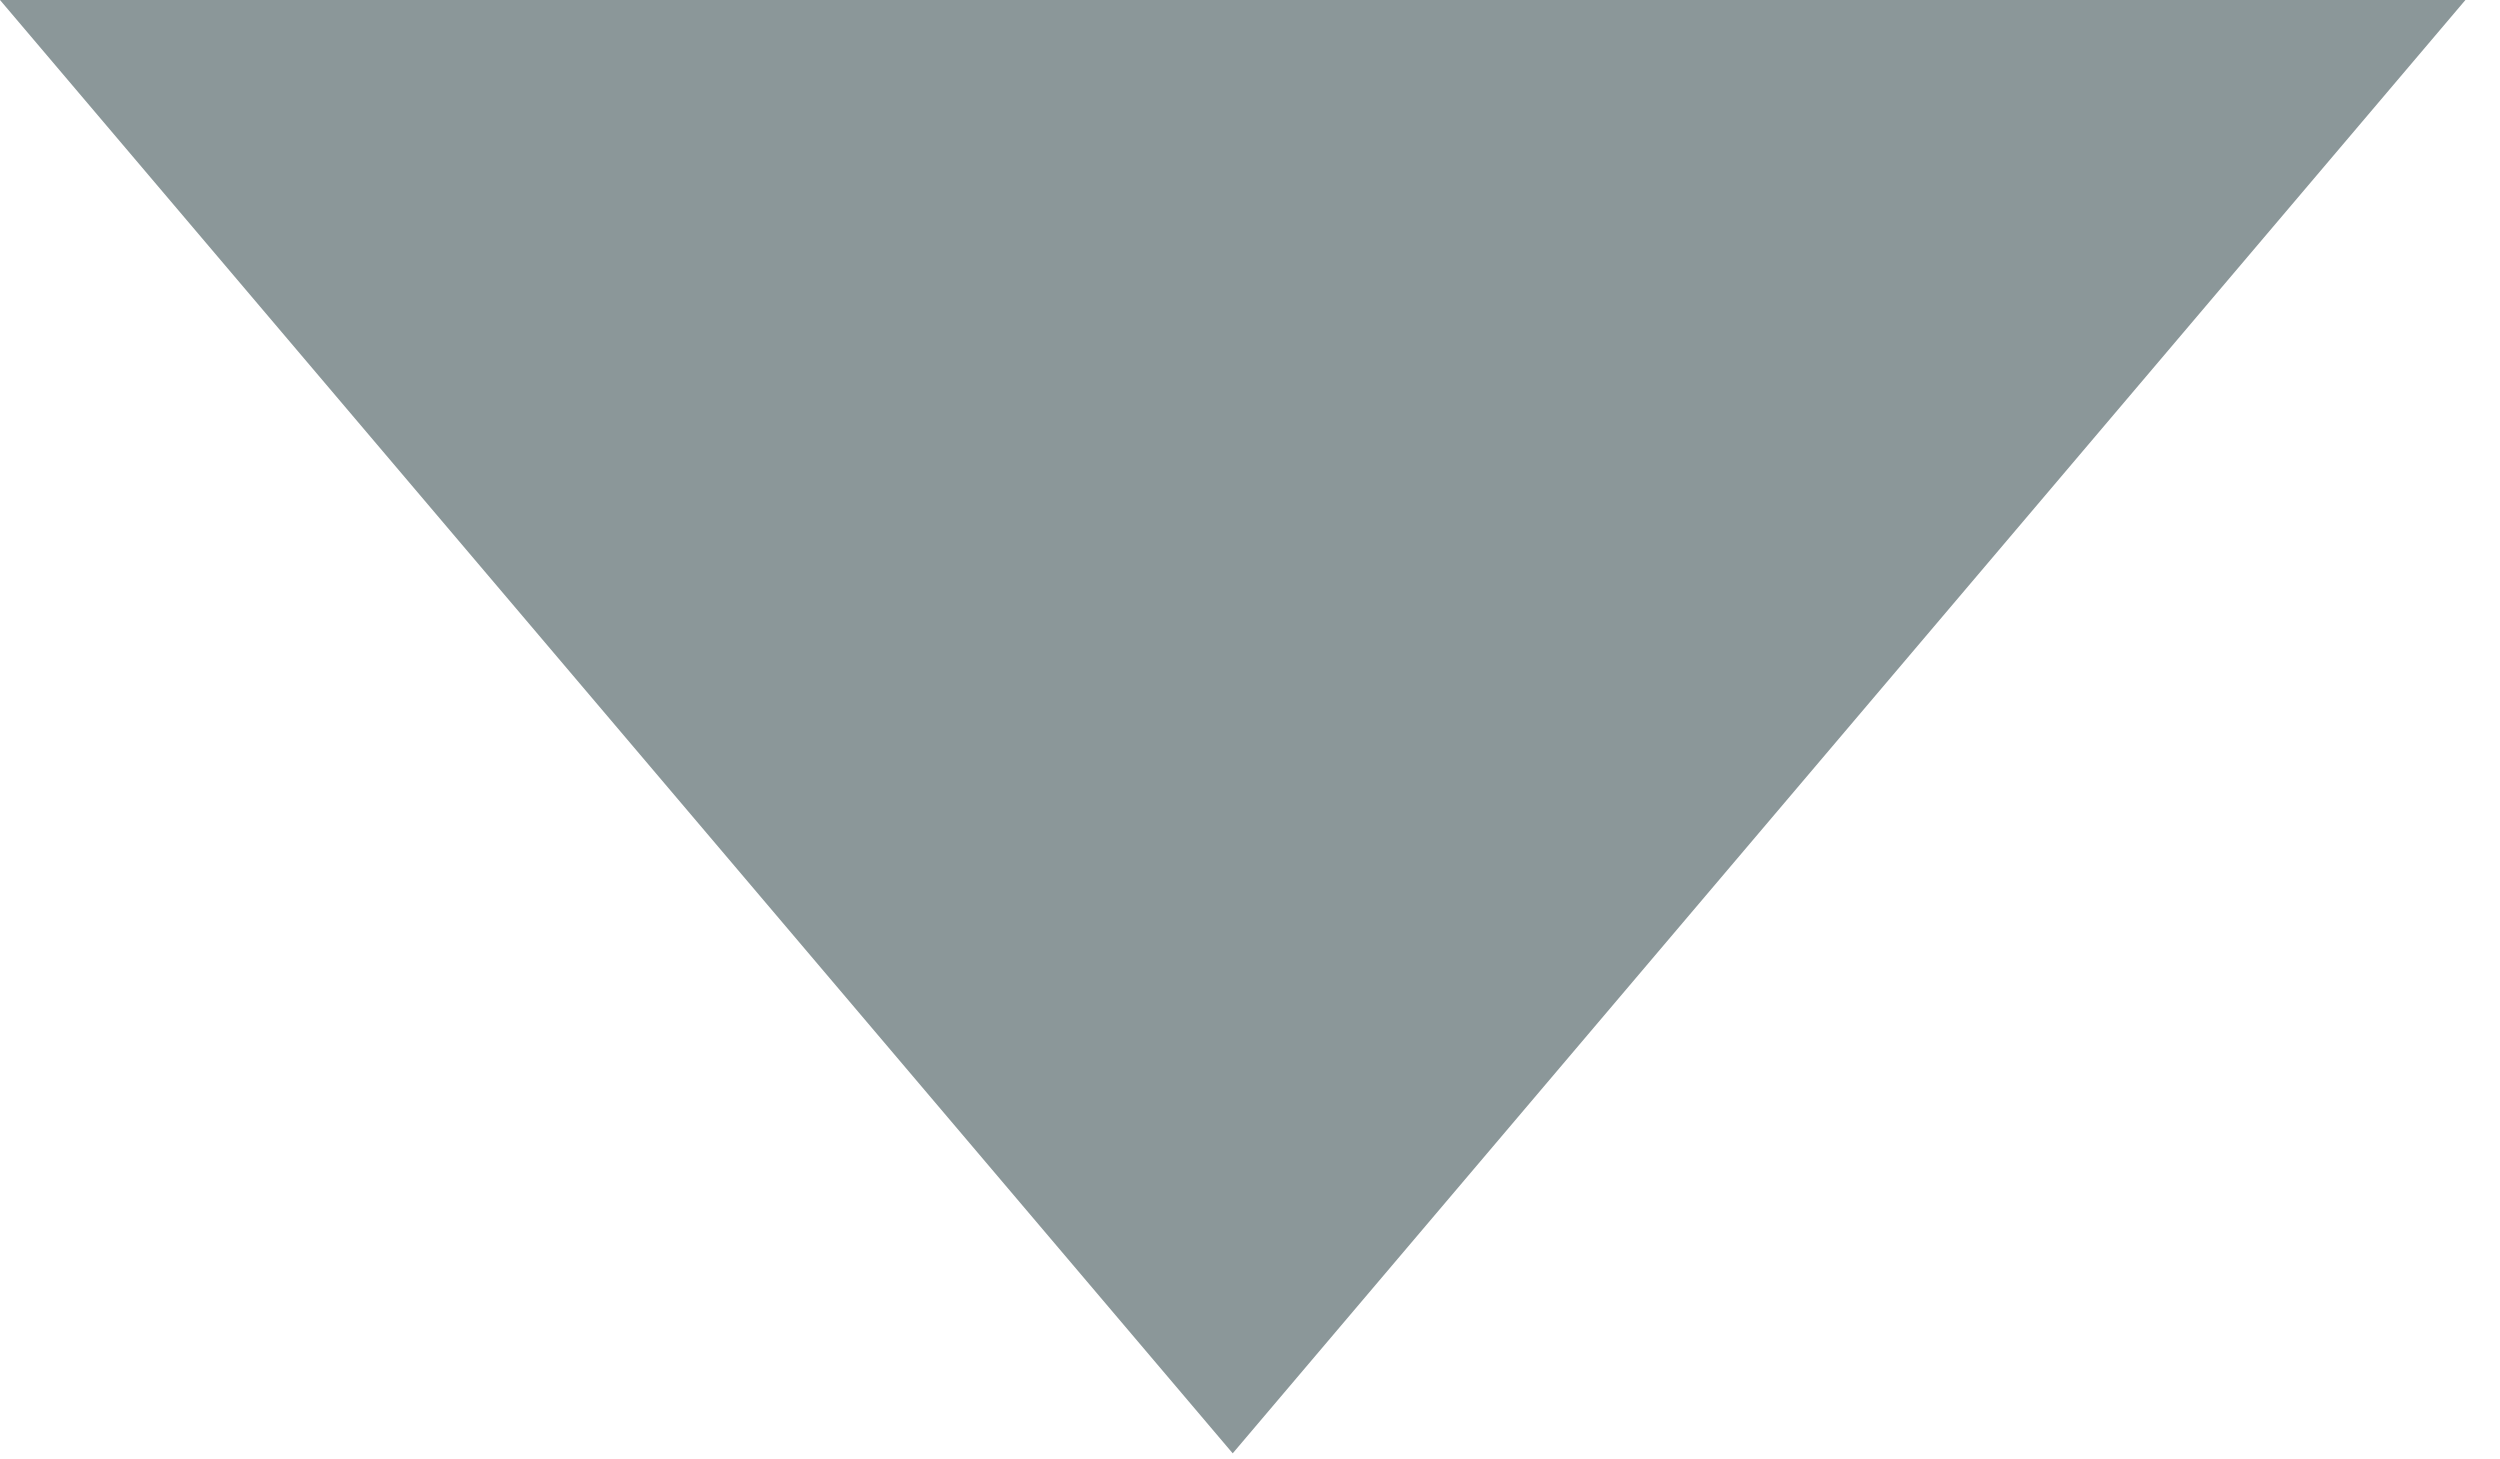
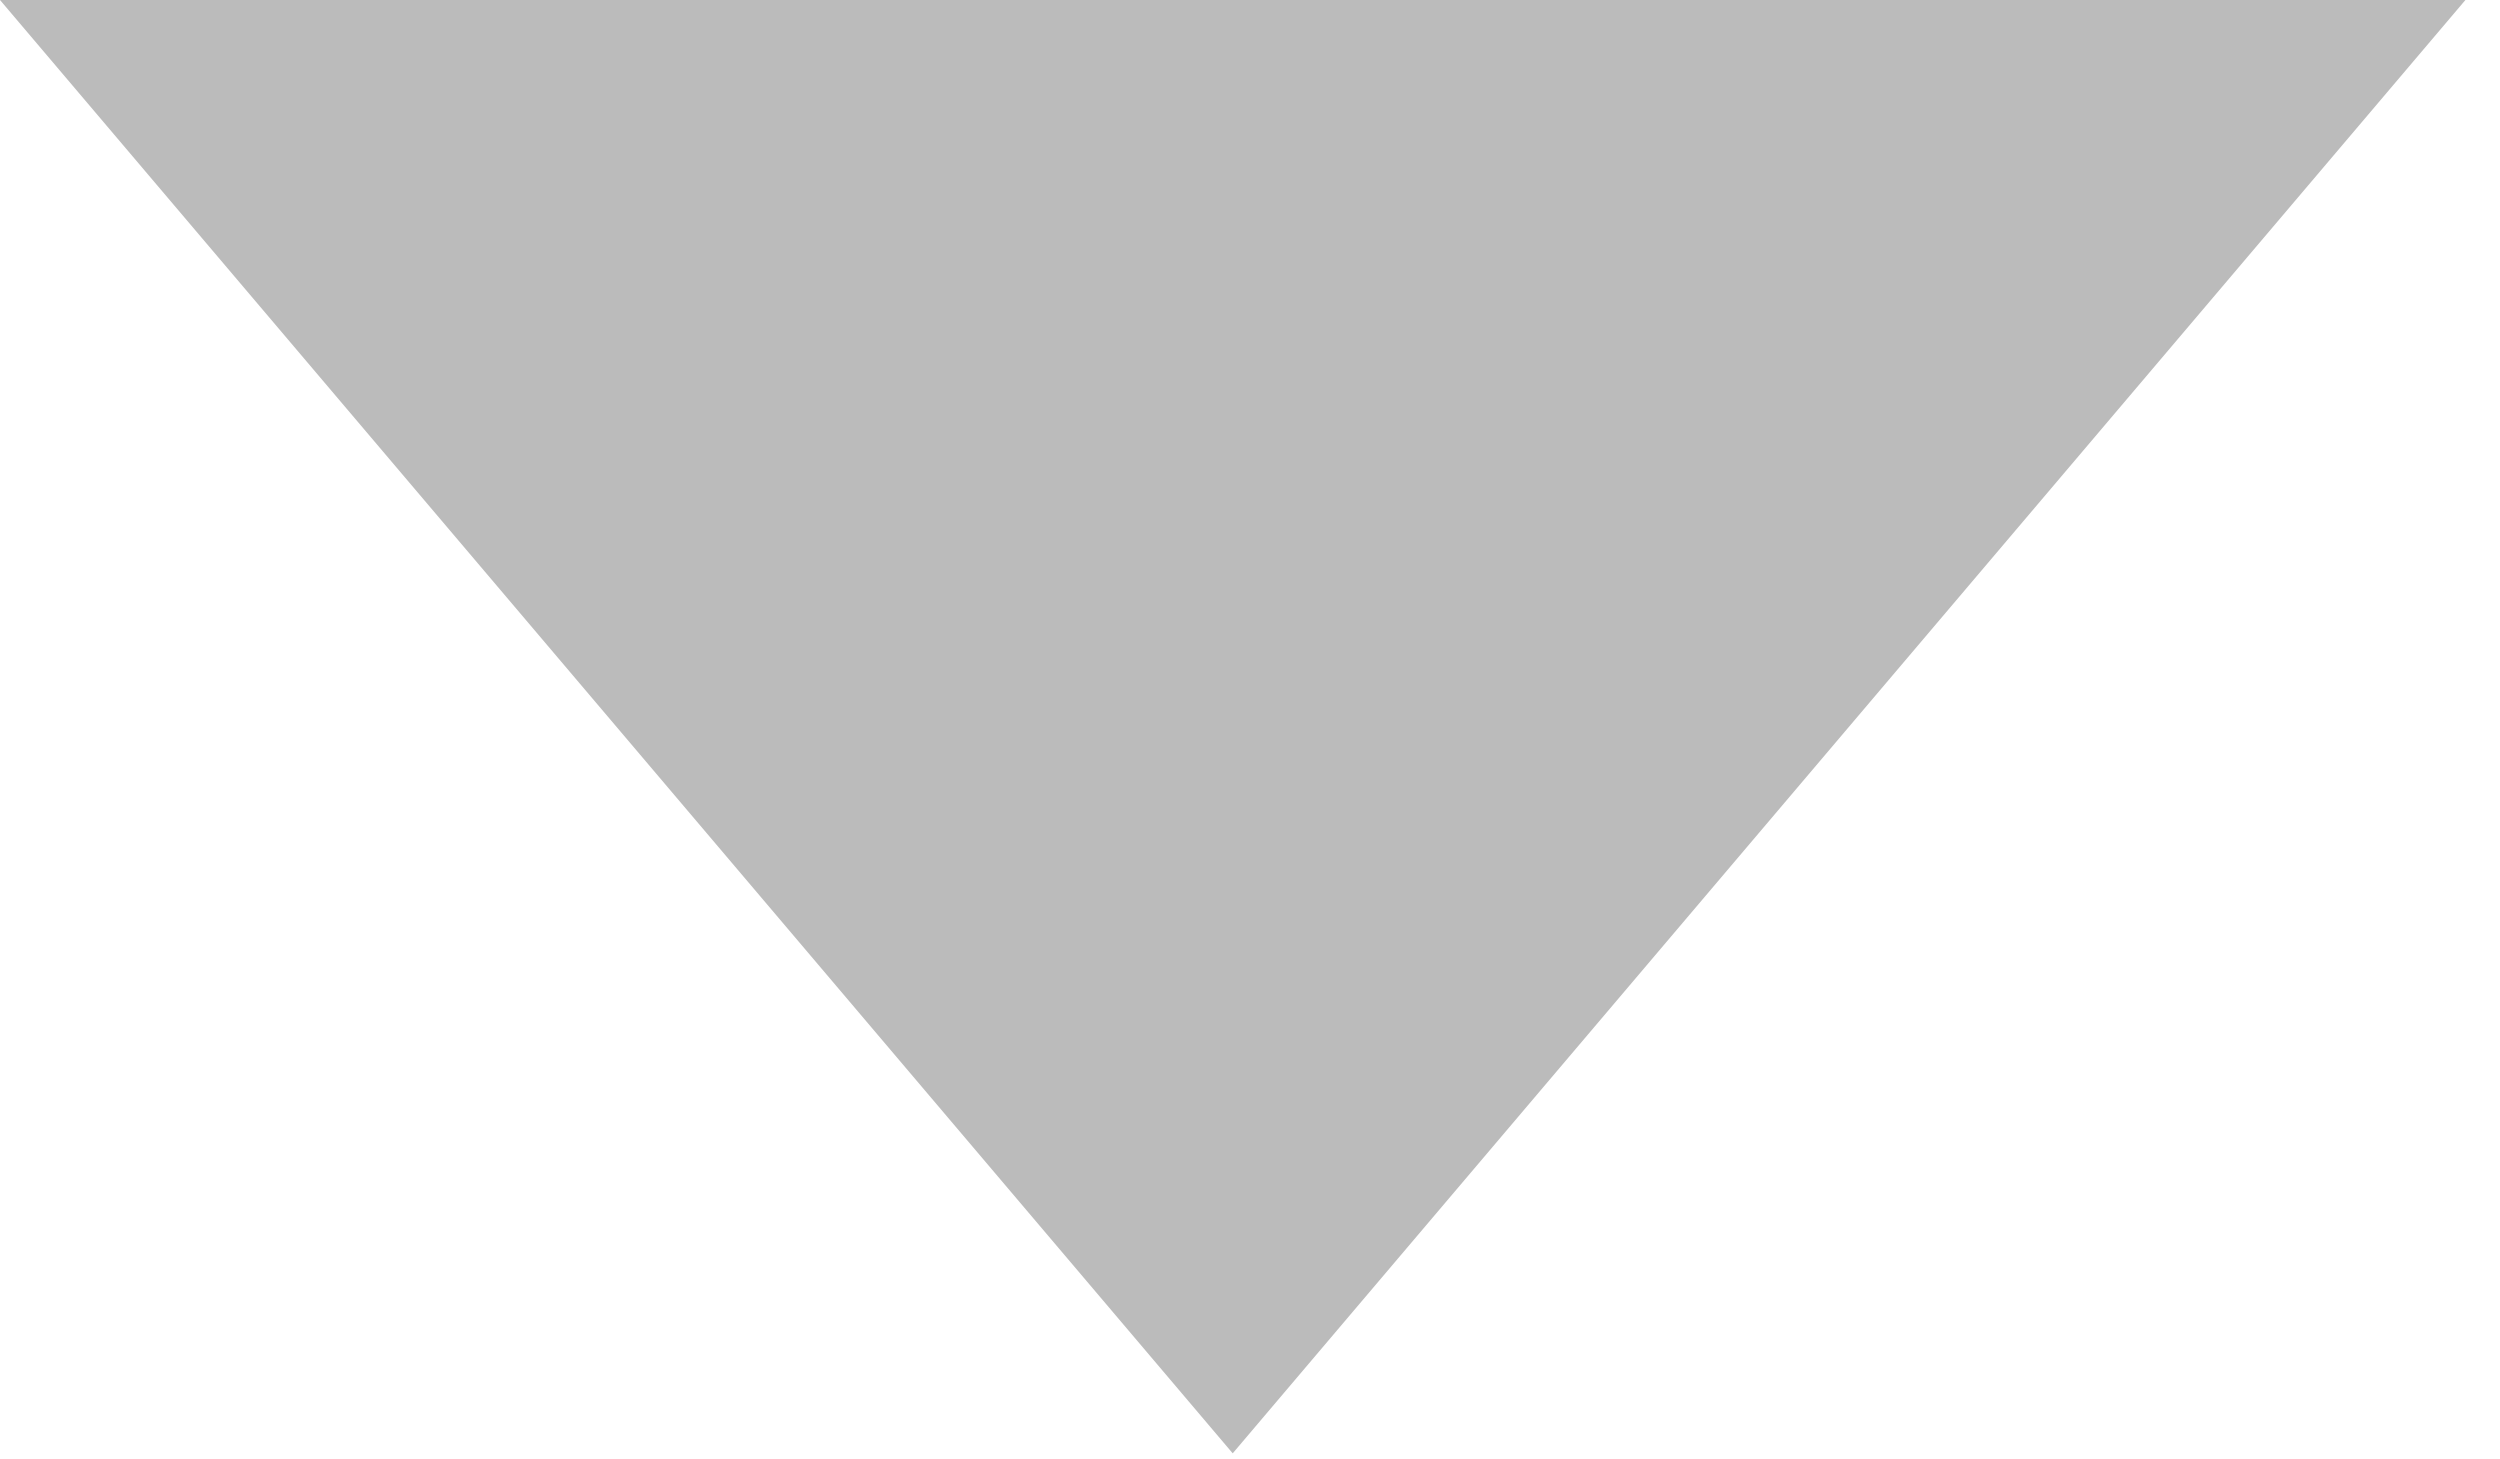
<svg xmlns="http://www.w3.org/2000/svg" width="12" height="7">
  <g>
-     <path stroke="#000000" id="svg_3" d="m11.834,0l-5.917,6.976l-5.917,-6.976l11.834,0z" stroke-linecap="null" stroke-linejoin="null" stroke-dasharray="null" stroke-width="0" fill="#8b9799" />
+     <path stroke="#000000" id="svg_3" d="m11.834,0l-5.917,6.976l-5.917,-6.976l11.834,0z" stroke-linecap="null" stroke-linejoin="null" stroke-dasharray="null" stroke-width="0" fill="#bbbbbb" />
  </g>
</svg>
